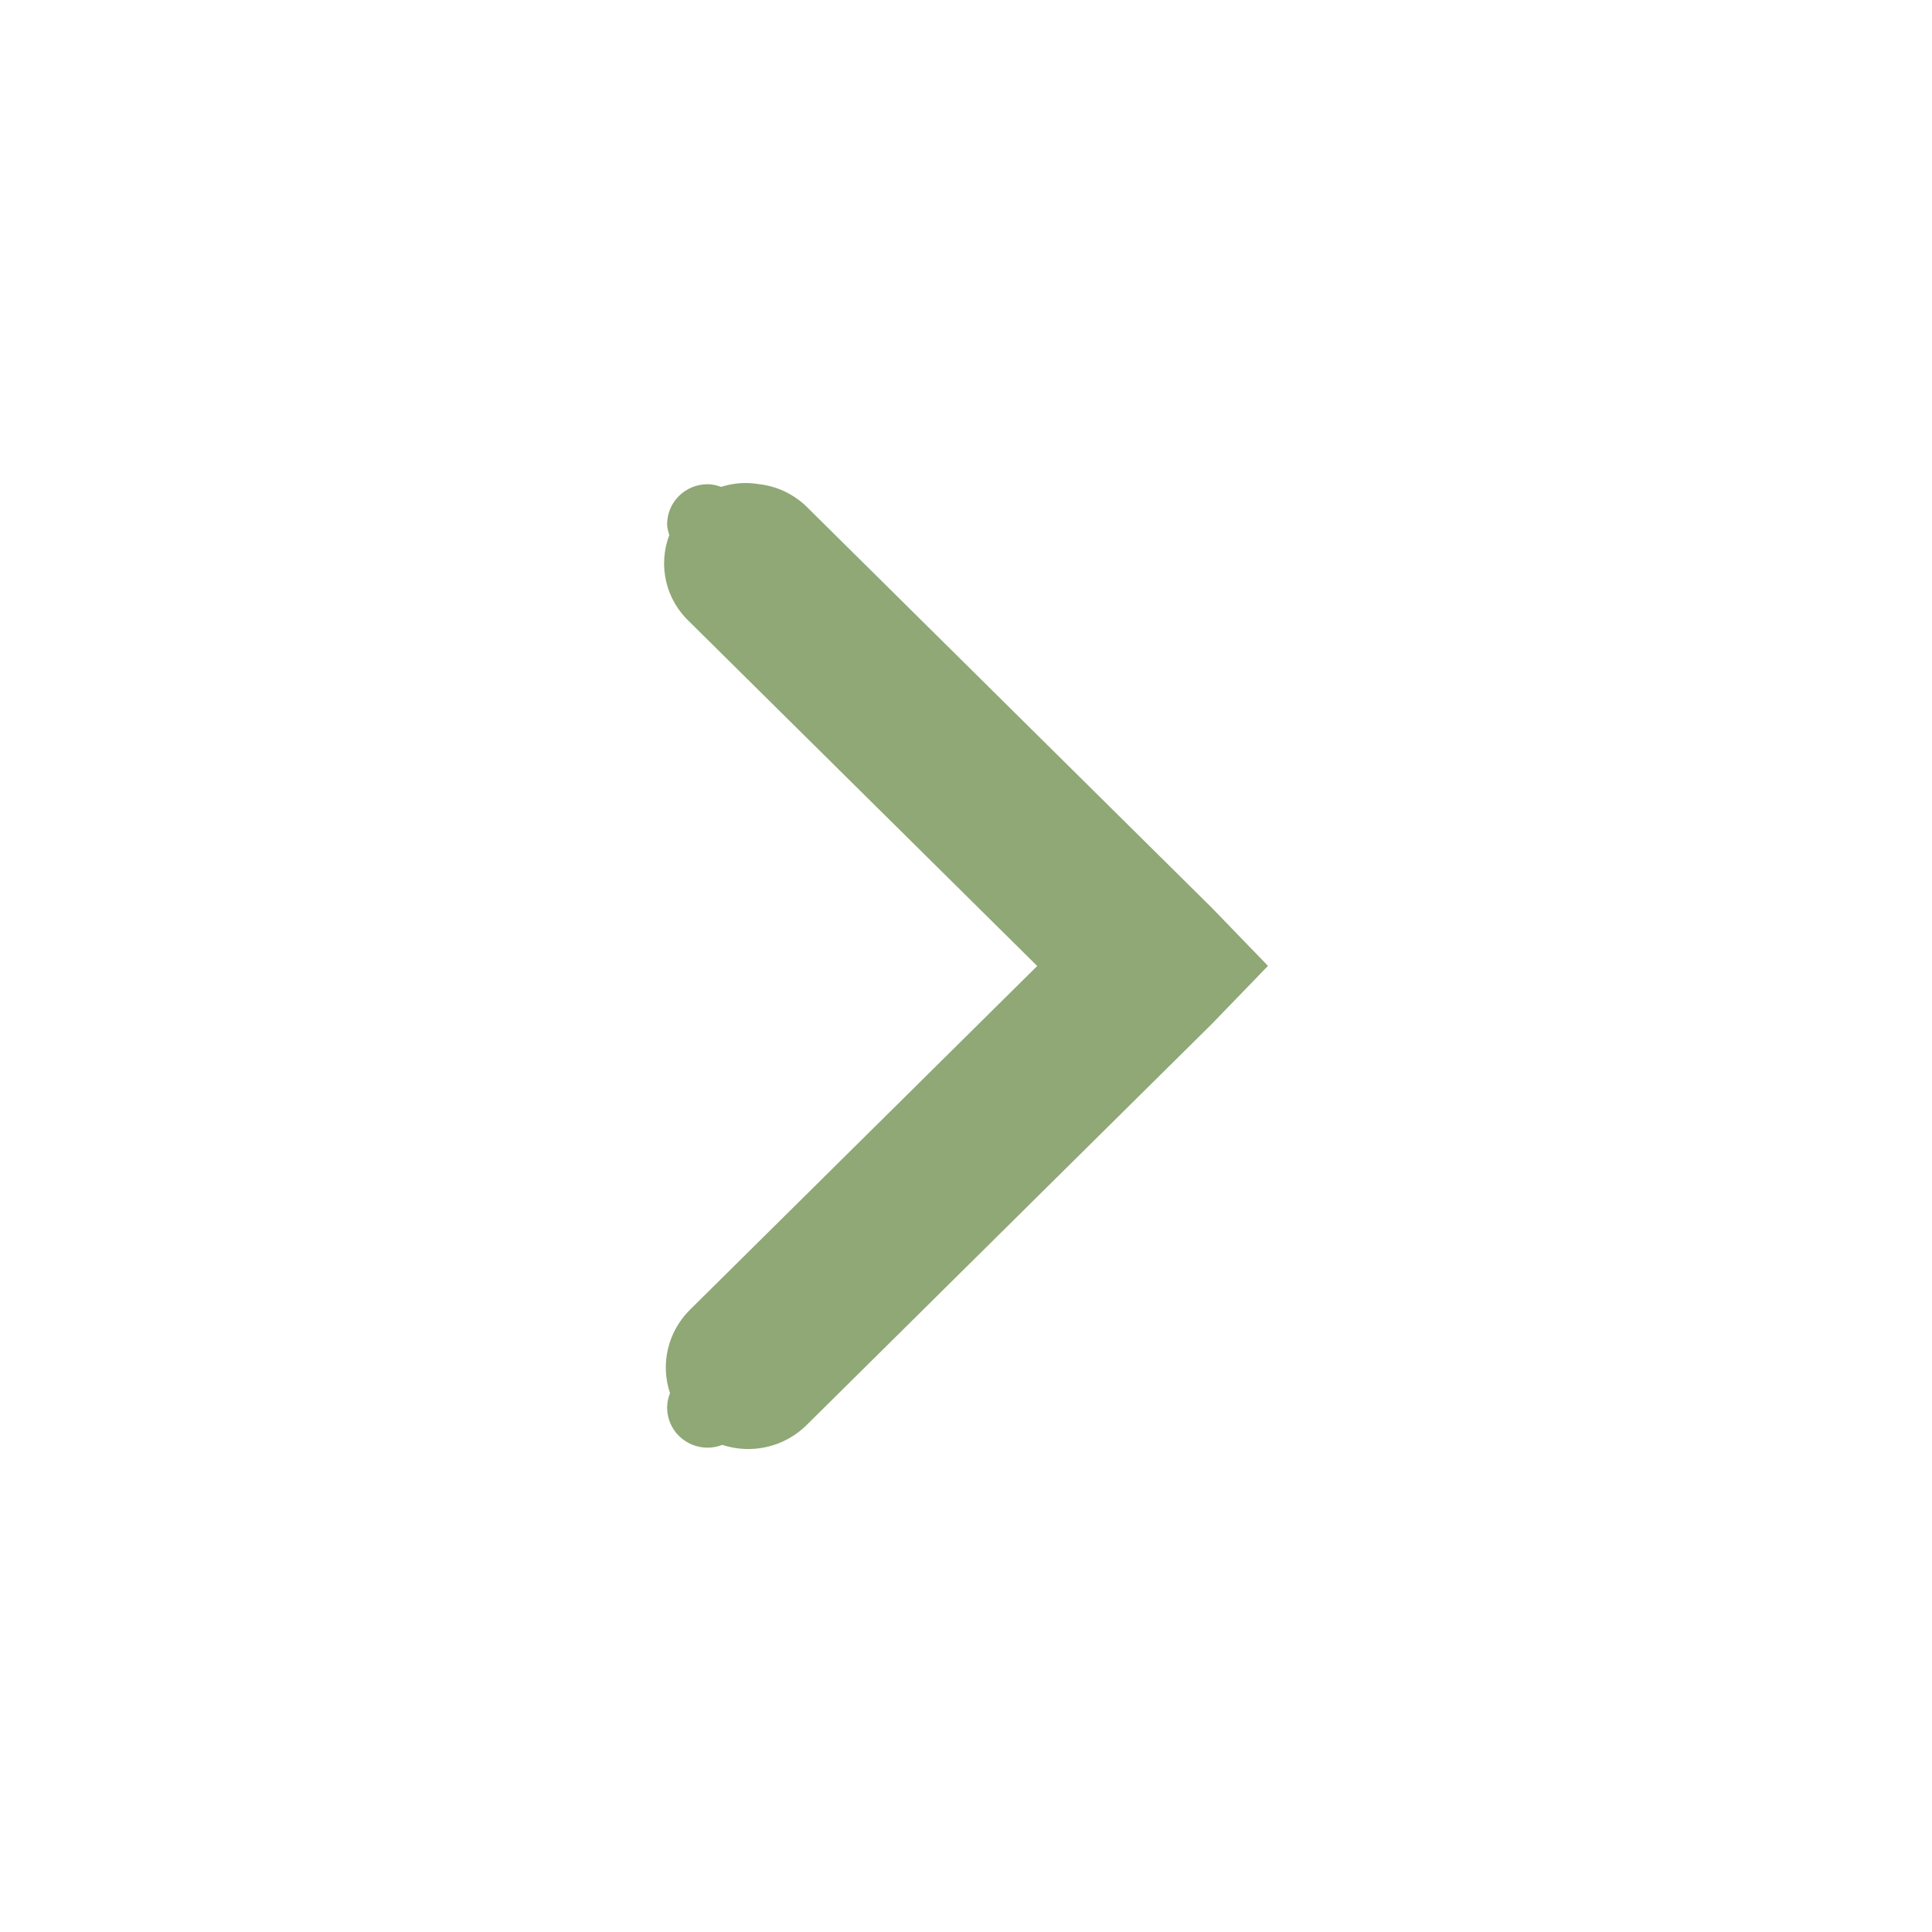
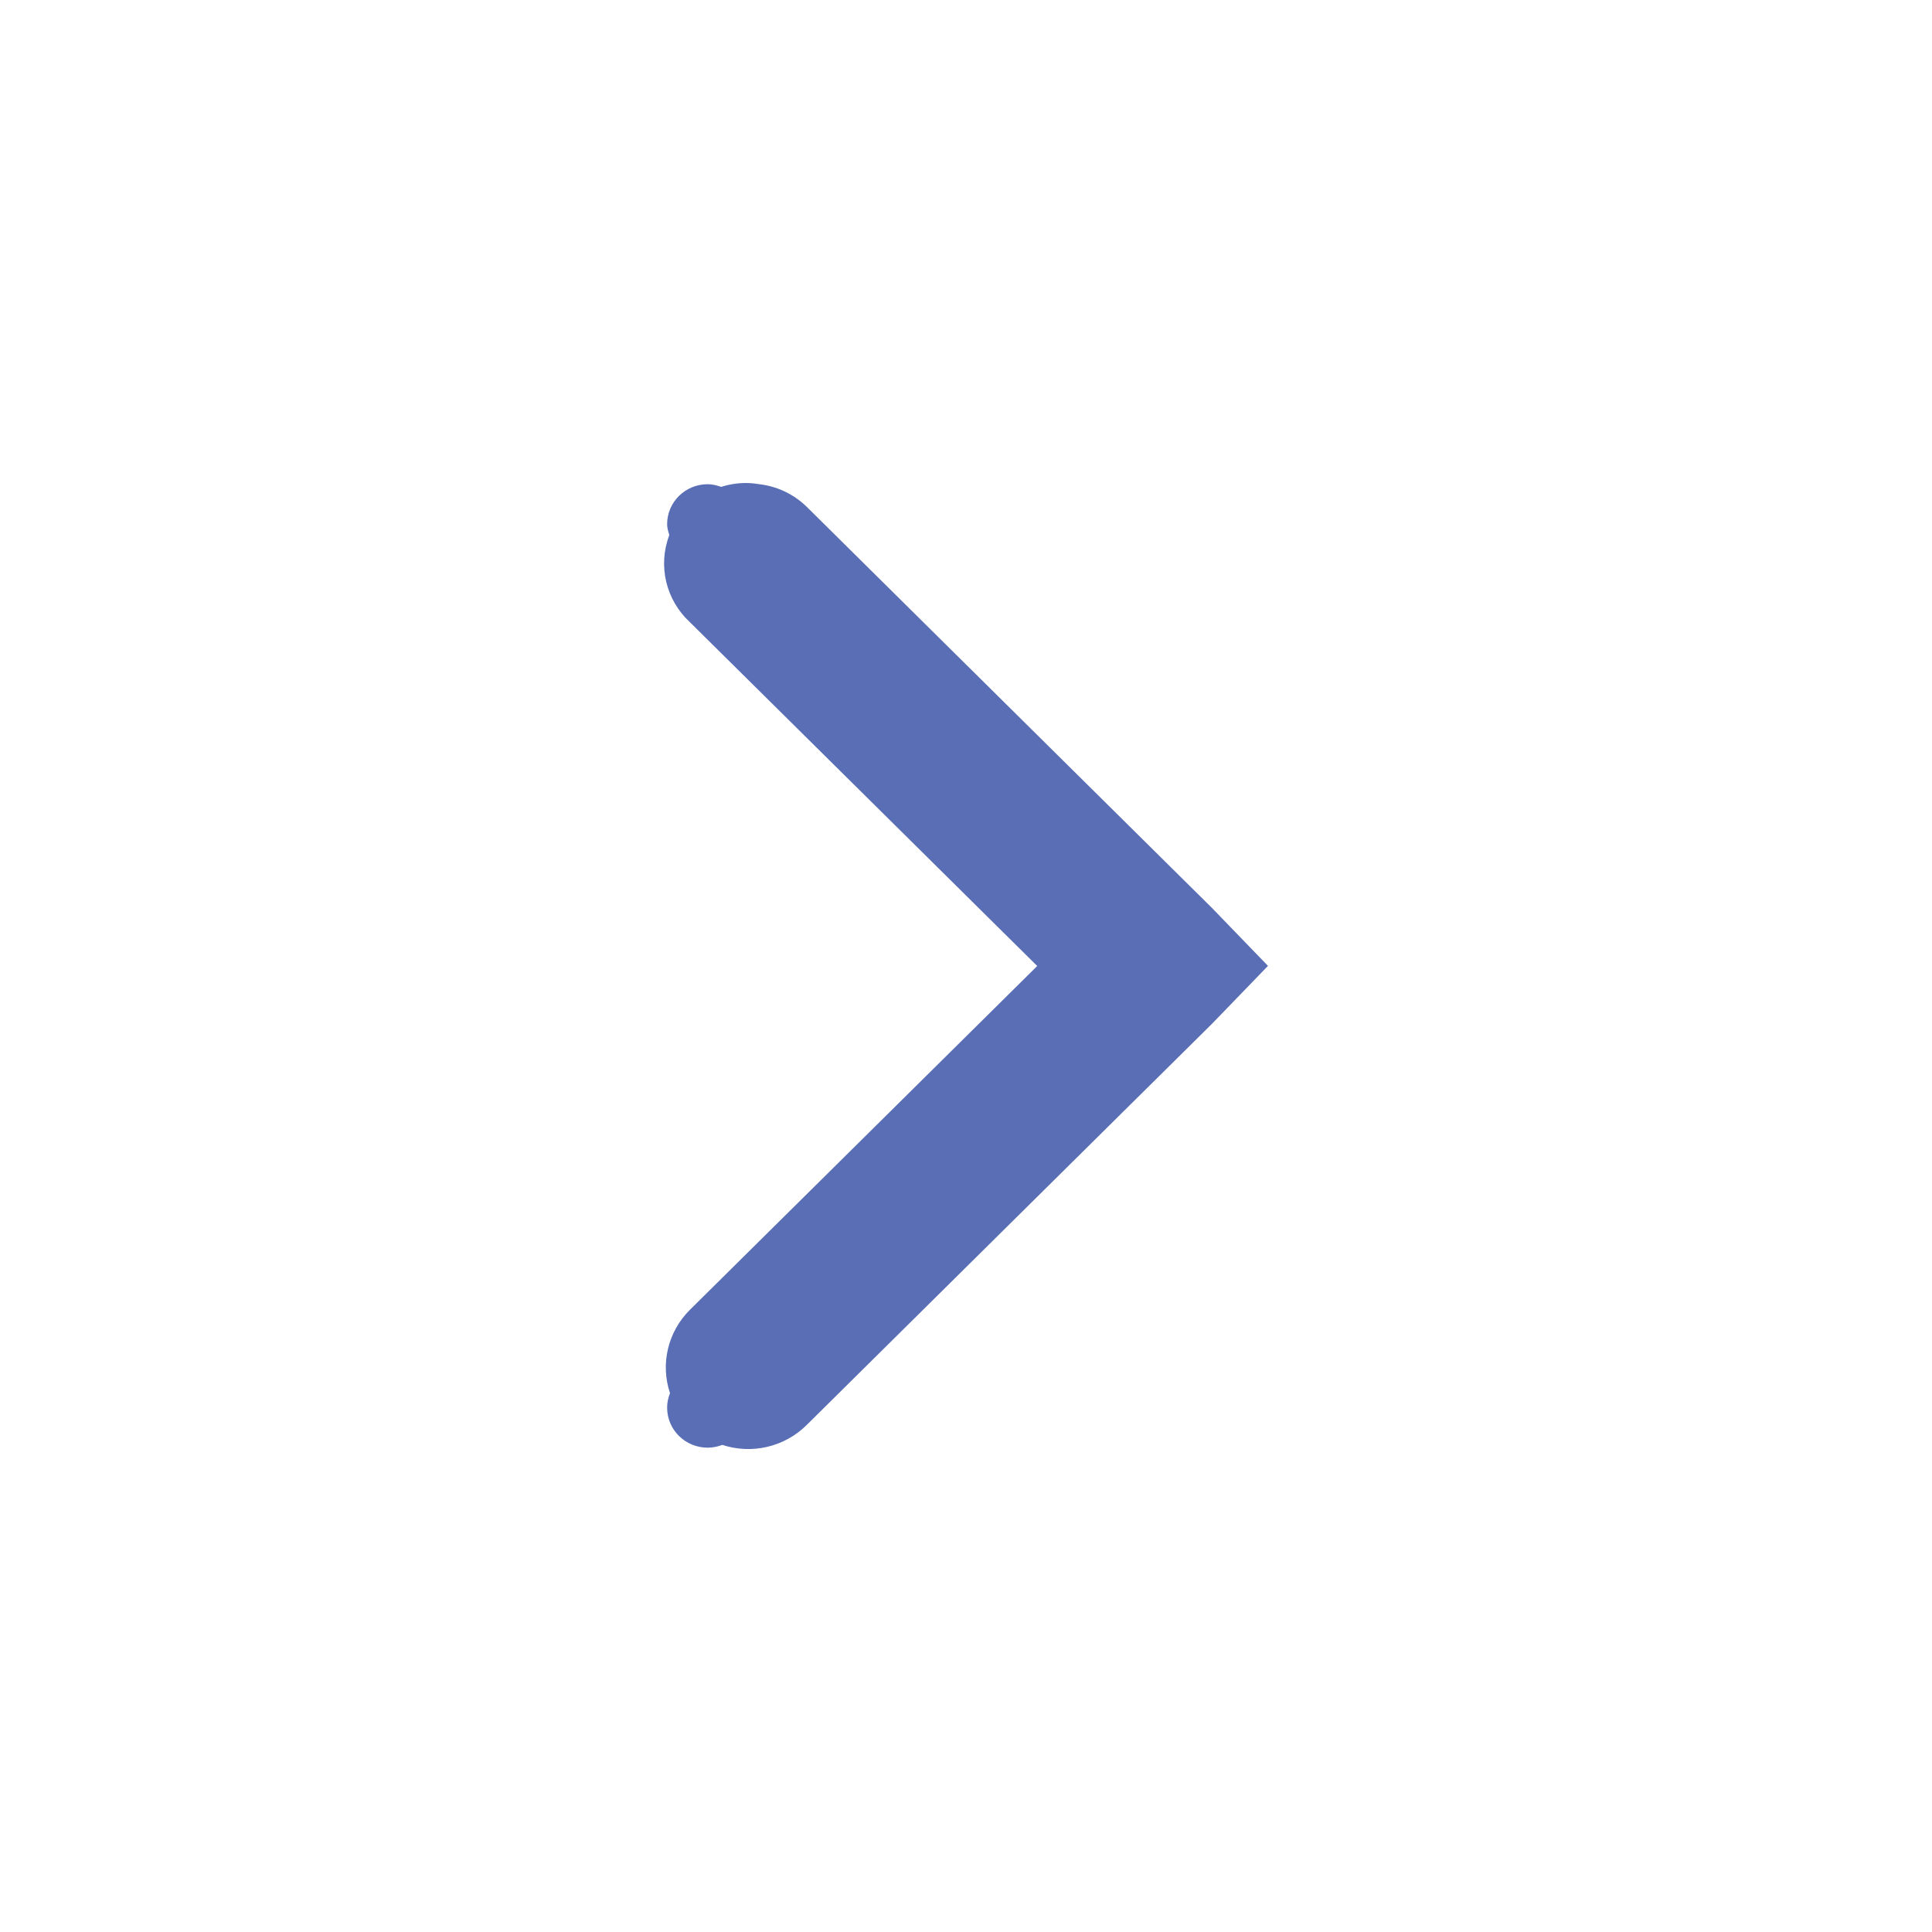
<svg xmlns="http://www.w3.org/2000/svg" height="16" id="svg7384" version="1.1" width="16">
  <defs id="defs7386" />
  <g id="layer9" style="display:inline" transform="translate(-100.0002,-747)" />
  <g id="layer10" transform="translate(-100.0002,-747)" />
  <g id="layer11" transform="translate(-100.0002,-747)" />
  <g id="layer13" transform="translate(-100.0002,-747)" />
  <g id="layer14" transform="translate(-100.0002,-747)" />
  <g id="layer15" style="display:inline" transform="translate(-100.0002,-747)" />
  <g id="g71291" style="display:inline" transform="translate(-100.0002,-747)" />
  <g id="g4953" style="display:inline" transform="translate(-100.0002,-747)" />
  <g id="layer12" style="display:inline" transform="translate(-100.0002,-747)">
-     <path style="color:#000000;font-style:normal;font-variant:normal;font-weight:normal;font-stretch:normal;font-size:medium;line-height:normal;font-family:Sans;-inkscape-font-specification:Sans;text-indent:0;text-align:start;text-decoration:none;text-decoration-line:none;letter-spacing:normal;word-spacing:normal;text-transform:none;direction:ltr;block-progression:tb;writing-mode:lr-tb;baseline-shift:baseline;text-anchor:start;display:inline;overflow:visible;visibility:visible;fill:#8fa876;fill-opacity:1;stroke:none;stroke-width:2;marker:none;enable-background:accumulate" d="m 106.177,751 a 0.672,0.665 0 0 1 0.104,0.009 0.672,0.665 0 0 1 0.399,0.187 l 3.359,3.325 0.462,0.478 -0.462,0.478 -3.359,3.325 a 0.683,0.676 0 0 1 -0.698,0.164 c -0.037,0.014 -0.078,0.023 -0.121,0.023 -0.186,0 -0.336,-0.148 -0.336,-0.332 0,-0.042 0.009,-0.082 0.024,-0.119 a 0.683,0.676 0 0 1 0.165,-0.691 l 2.876,-2.847 -2.876,-2.847 a 0.672,0.665 0 0 1 -0.171,-0.721 c -0.008,-0.029 -0.018,-0.058 -0.018,-0.09 0,-0.184 0.15,-0.332 0.336,-0.332 0.04,0 0.076,0.01 0.112,0.022 A 0.672,0.665 0 0 1 106.177,751 Z" id="path6040" />
+     <path style="color:#000000;font-style:normal;font-variant:normal;font-weight:normal;font-stretch:normal;font-size:medium;line-height:normal;font-family:Sans;-inkscape-font-specification:Sans;text-indent:0;text-align:start;text-decoration:none;text-decoration-line:none;letter-spacing:normal;word-spacing:normal;text-transform:none;direction:ltr;block-progression:tb;writing-mode:lr-tb;baseline-shift:baseline;text-anchor:start;display:inline;overflow:visible;visibility:visible;fill:#596eb5;fill-opacity:1;stroke:none;stroke-width:2;marker:none;enable-background:accumulate" d="m 106.177,751 a 0.672,0.665 0 0 1 0.104,0.009 0.672,0.665 0 0 1 0.399,0.187 l 3.359,3.325 0.462,0.478 -0.462,0.478 -3.359,3.325 a 0.683,0.676 0 0 1 -0.698,0.164 c -0.037,0.014 -0.078,0.023 -0.121,0.023 -0.186,0 -0.336,-0.148 -0.336,-0.332 0,-0.042 0.009,-0.082 0.024,-0.119 a 0.683,0.676 0 0 1 0.165,-0.691 l 2.876,-2.847 -2.876,-2.847 a 0.672,0.665 0 0 1 -0.171,-0.721 c -0.008,-0.029 -0.018,-0.058 -0.018,-0.09 0,-0.184 0.15,-0.332 0.336,-0.332 0.04,0 0.076,0.01 0.112,0.022 A 0.672,0.665 0 0 1 106.177,751 Z" id="path6040" />
  </g>
</svg>
